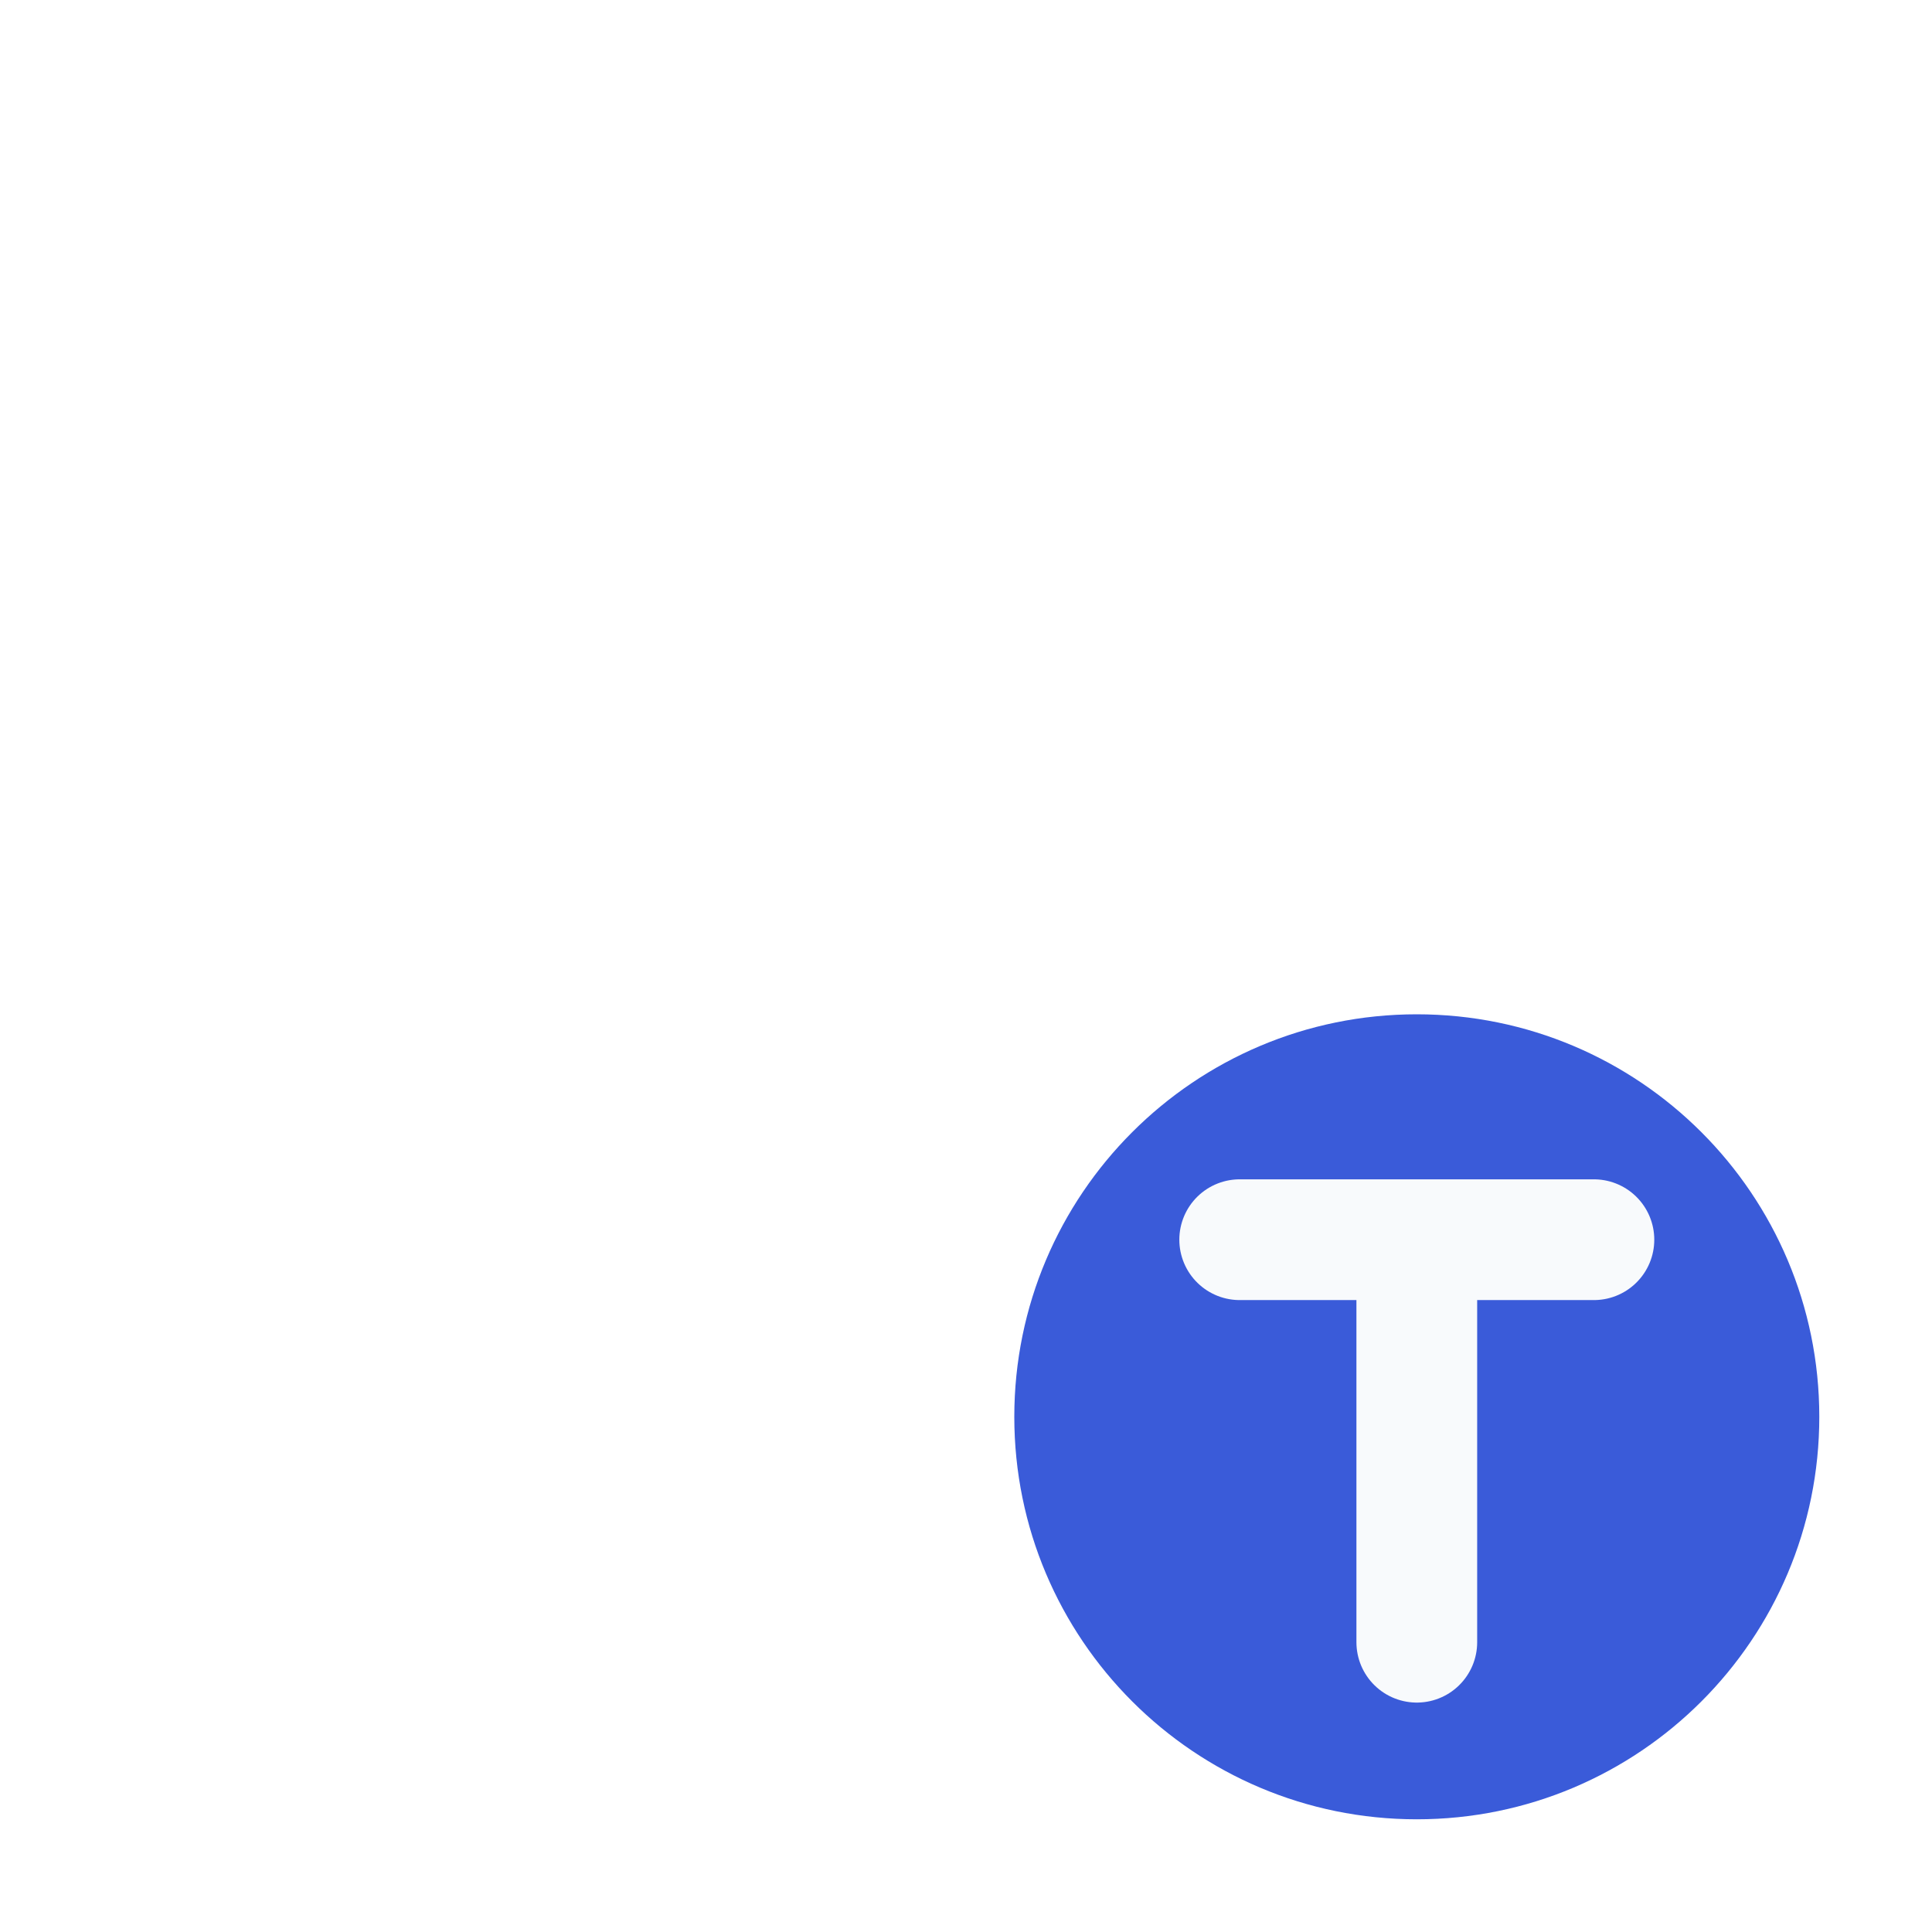
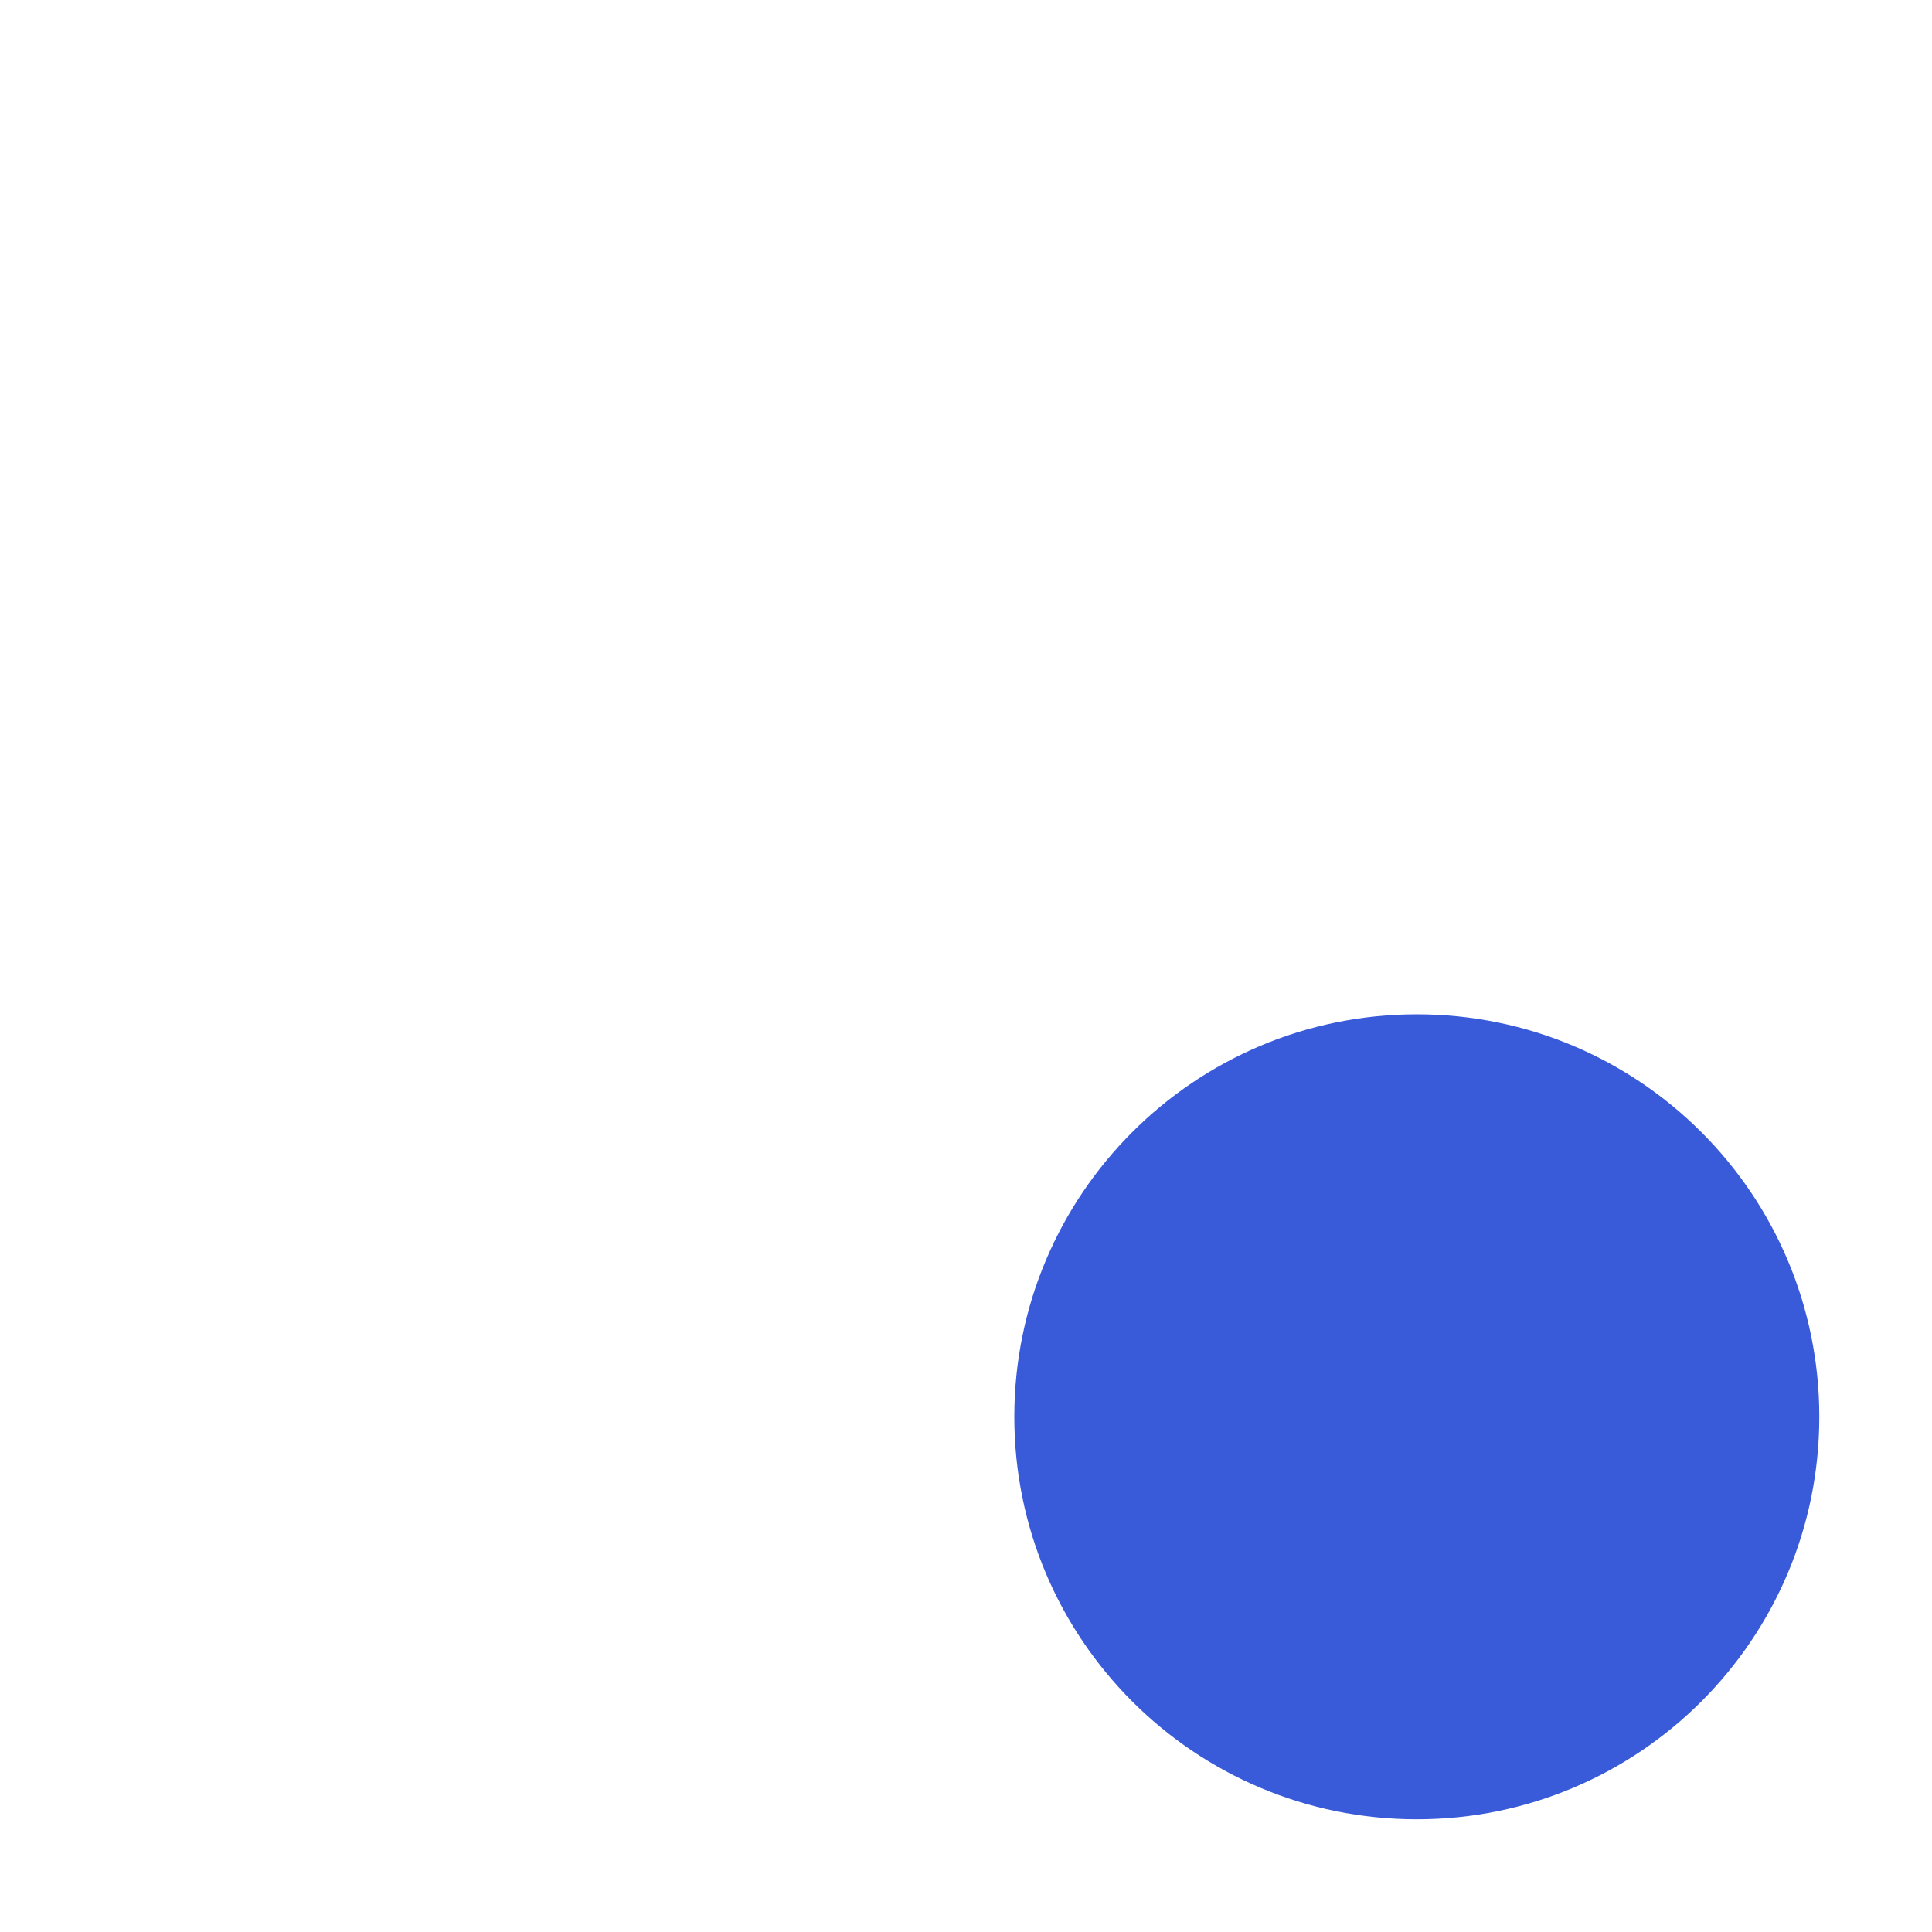
<svg xmlns="http://www.w3.org/2000/svg" viewBox="0 0 24 24" width="24" height="24">
  <circle cx="17.6" cy="17.6" r="5" fill="#3a5bd9" />
-   <path d="M15.4 15.4h4.4M17.6 15.4v5" fill="none" stroke="#f8fafc" stroke-width="1.5" stroke-linecap="round" />
+   <path d="M15.4 15.4h4.4M17.6 15.4v5" fill="none" stroke="@on-color.base" stroke-width="1.5" stroke-linecap="round" />
</svg>
